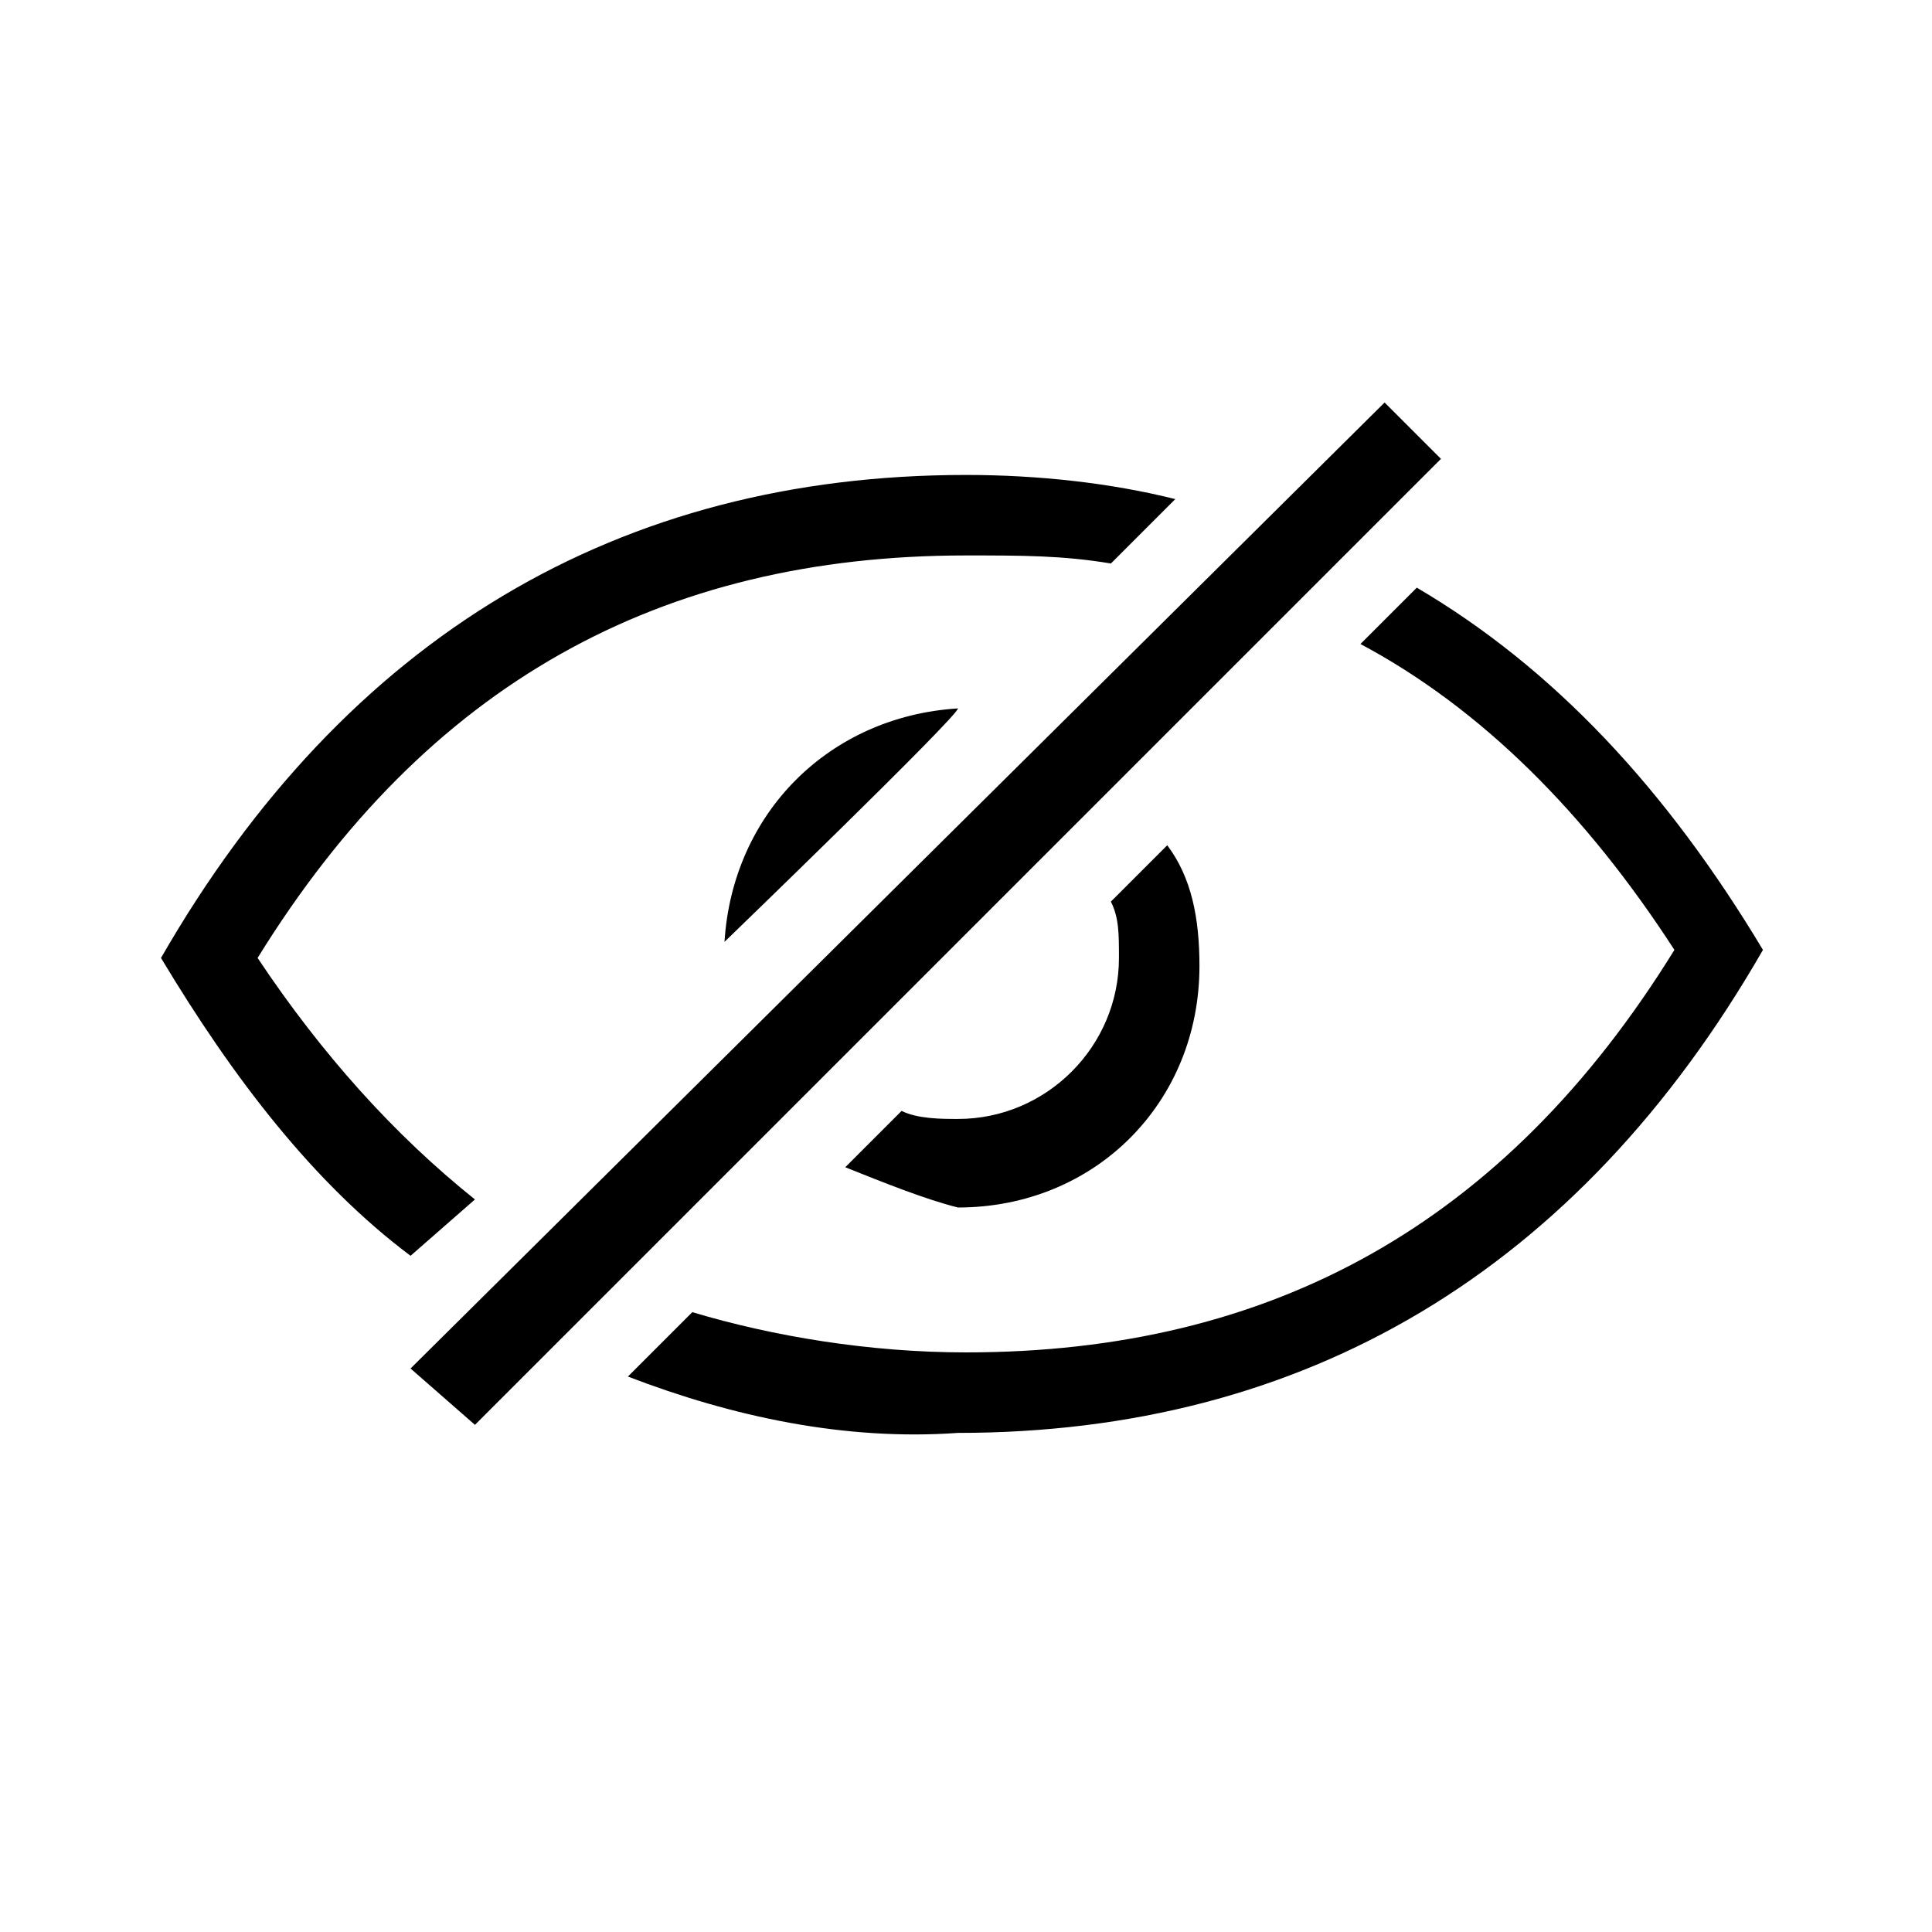
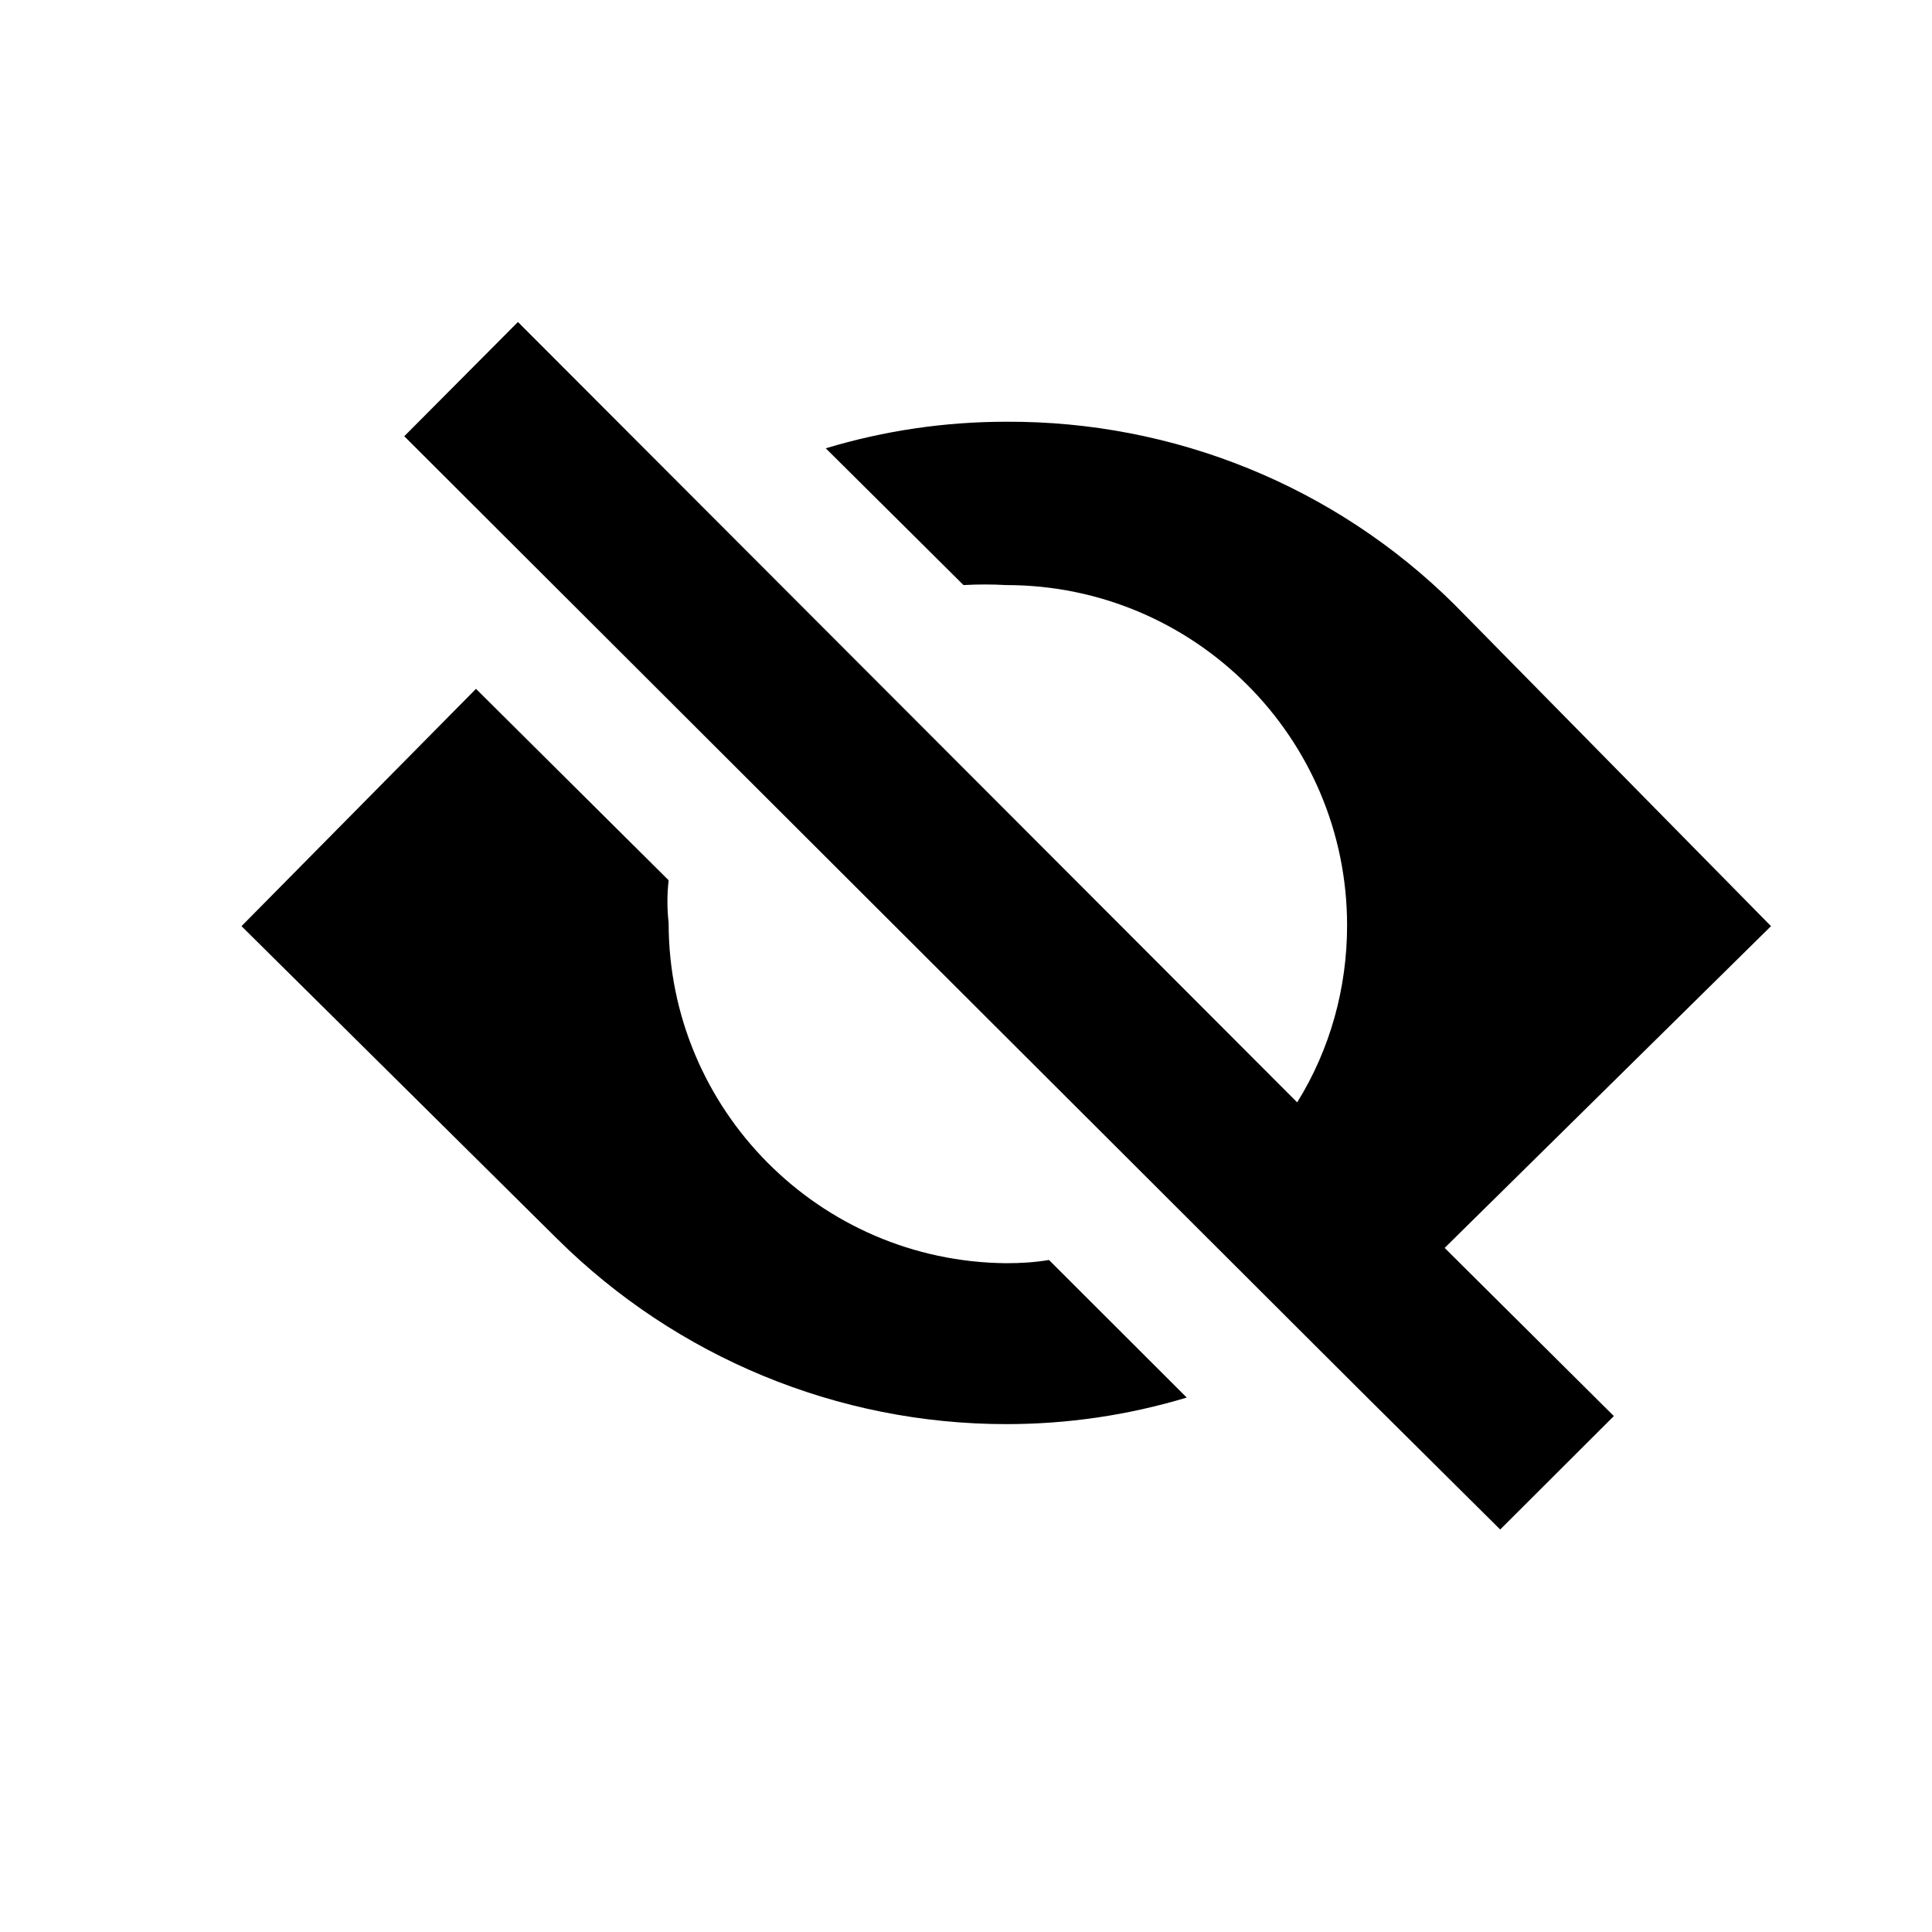
- <svg xmlns="http://www.w3.org/2000/svg" t="1583162338569" class="icon" viewBox="0 0 1024 1024" version="1.1" p-id="1033" width="200" height="200">
-   <path d="M332.8 729.6l34.133-34.133c42.667 12.8 93.867 21.333 145.067 21.333 162.133 0 285.867-68.267 375.467-213.333-46.933-72.533-102.4-128-166.4-162.133l29.867-29.867c72.533 42.667 132.267 106.667 183.467 192-98.133 170.667-243.2 256-426.667 256-59.733 4.267-119.467-8.533-174.933-29.867z m-115.2-64c-51.2-38.4-93.867-93.867-132.267-157.867 98.133-170.667 243.2-256 426.667-256 38.4 0 76.8 4.267 110.933 12.8l-34.133 34.133c-25.6-4.267-46.933-4.267-76.8-4.267-162.133 0-285.867 68.267-375.467 213.333 34.133 51.2 72.533 93.867 115.2 128l-34.133 29.867z m230.4-46.933l29.867-29.867c8.533 4.267 21.333 4.267 29.867 4.267 46.933 0 85.333-38.4 85.333-85.333 0-12.8 0-21.333-4.267-29.867l29.867-29.867c12.8 17.067 17.067 38.4 17.067 64 0 72.533-55.467 128-128 128-17.067-4.267-38.4-12.8-59.733-21.333zM384 499.2c4.267-68.267 55.467-119.467 123.733-123.733 0 4.267-123.733 123.733-123.733 123.733zM733.867 213.333l29.867 29.867-512 512-34.133-29.867L733.867 213.333z" p-id="1034" />
+ <svg xmlns="http://www.w3.org/2000/svg" width="24" height="24" viewBox="0 0 24 24">
+   <path d="M13.031 15.652L14.742 17.361C14.012 17.581 13.261 17.691 12.5 17.691C10.408 17.691 8.406 16.861 6.924 15.392L3 11.505L5.913 8.557L8.306 10.935C8.286 11.115 8.286 11.285 8.306 11.465C8.306 13.783 10.178 15.672 12.5 15.692C12.68 15.692 12.85 15.682 13.031 15.652Z" />
+   <path d="M22 11.505L18.066 7.508C16.584 6.039 14.582 5.229 12.5 5.239C11.739 5.239 10.988 5.349 10.258 5.569L11.969 7.268C12.15 7.258 12.32 7.258 12.5 7.268C14.842 7.268 16.734 9.167 16.734 11.495C16.734 12.274 16.524 13.034 16.114 13.694L6.434 4L5.022 5.419L16.314 16.692L17.025 17.401L18.636 19L20.048 17.591L17.946 15.502L22 11.505Z" />
</svg>
